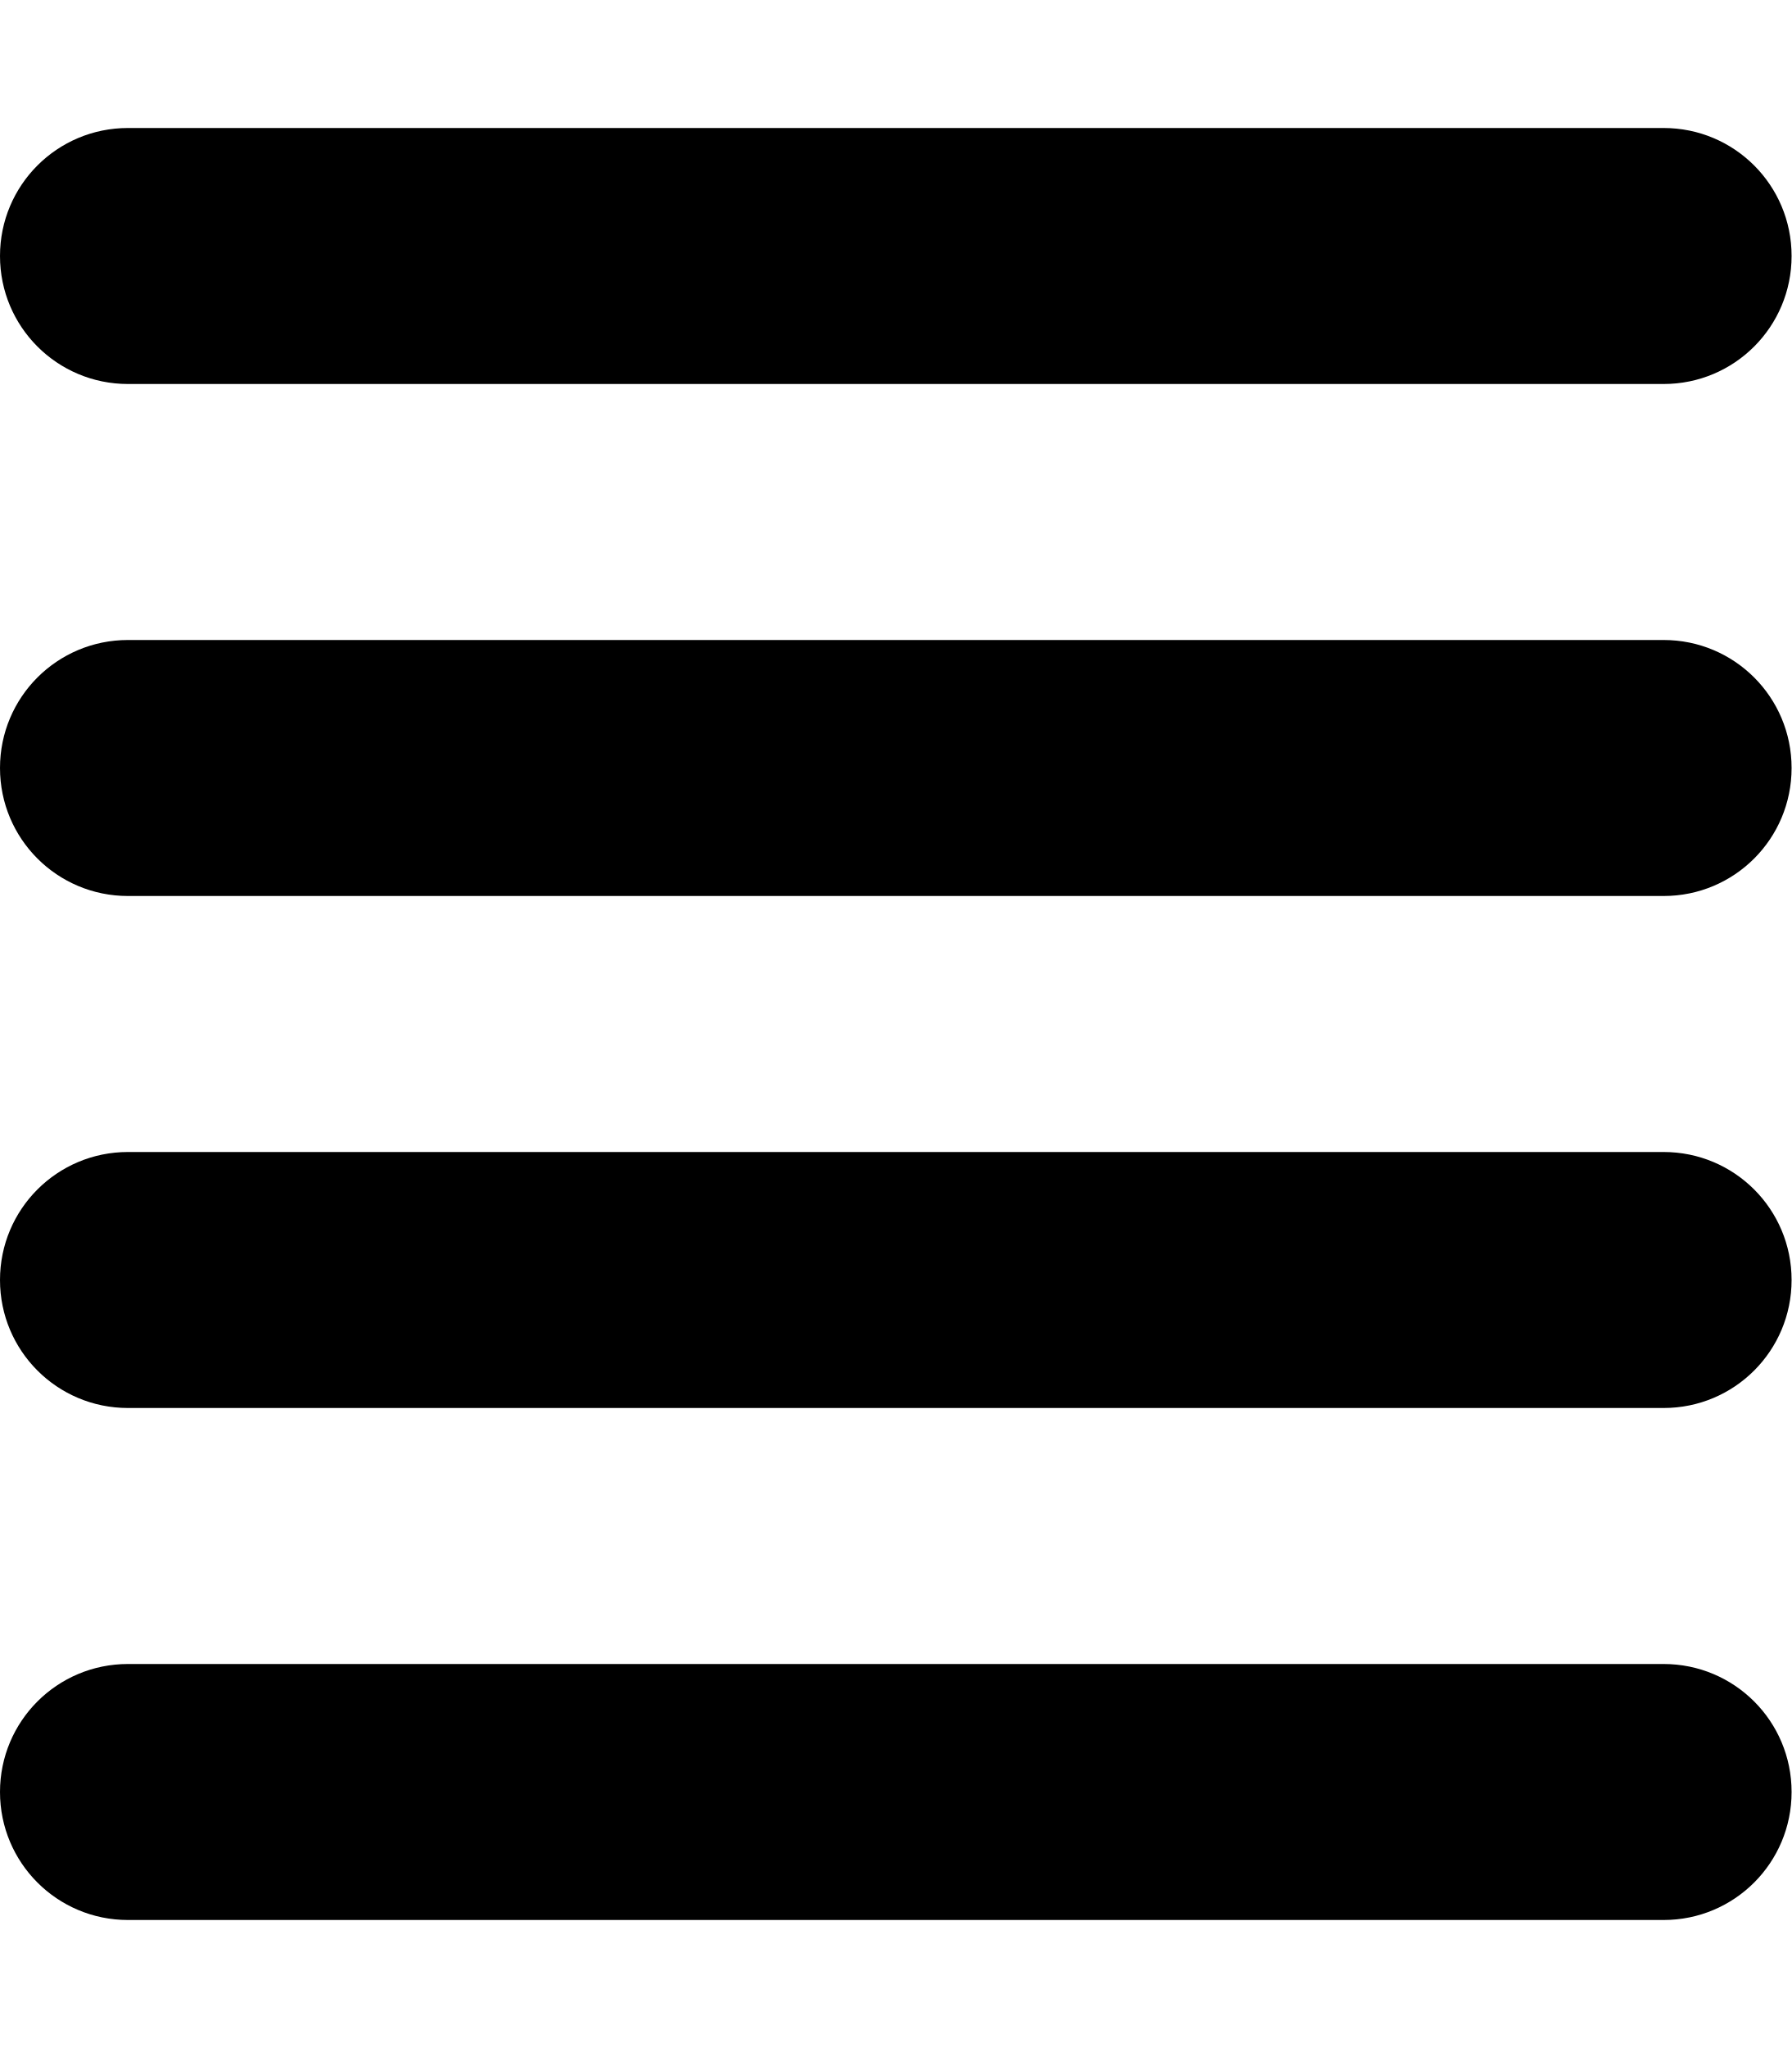
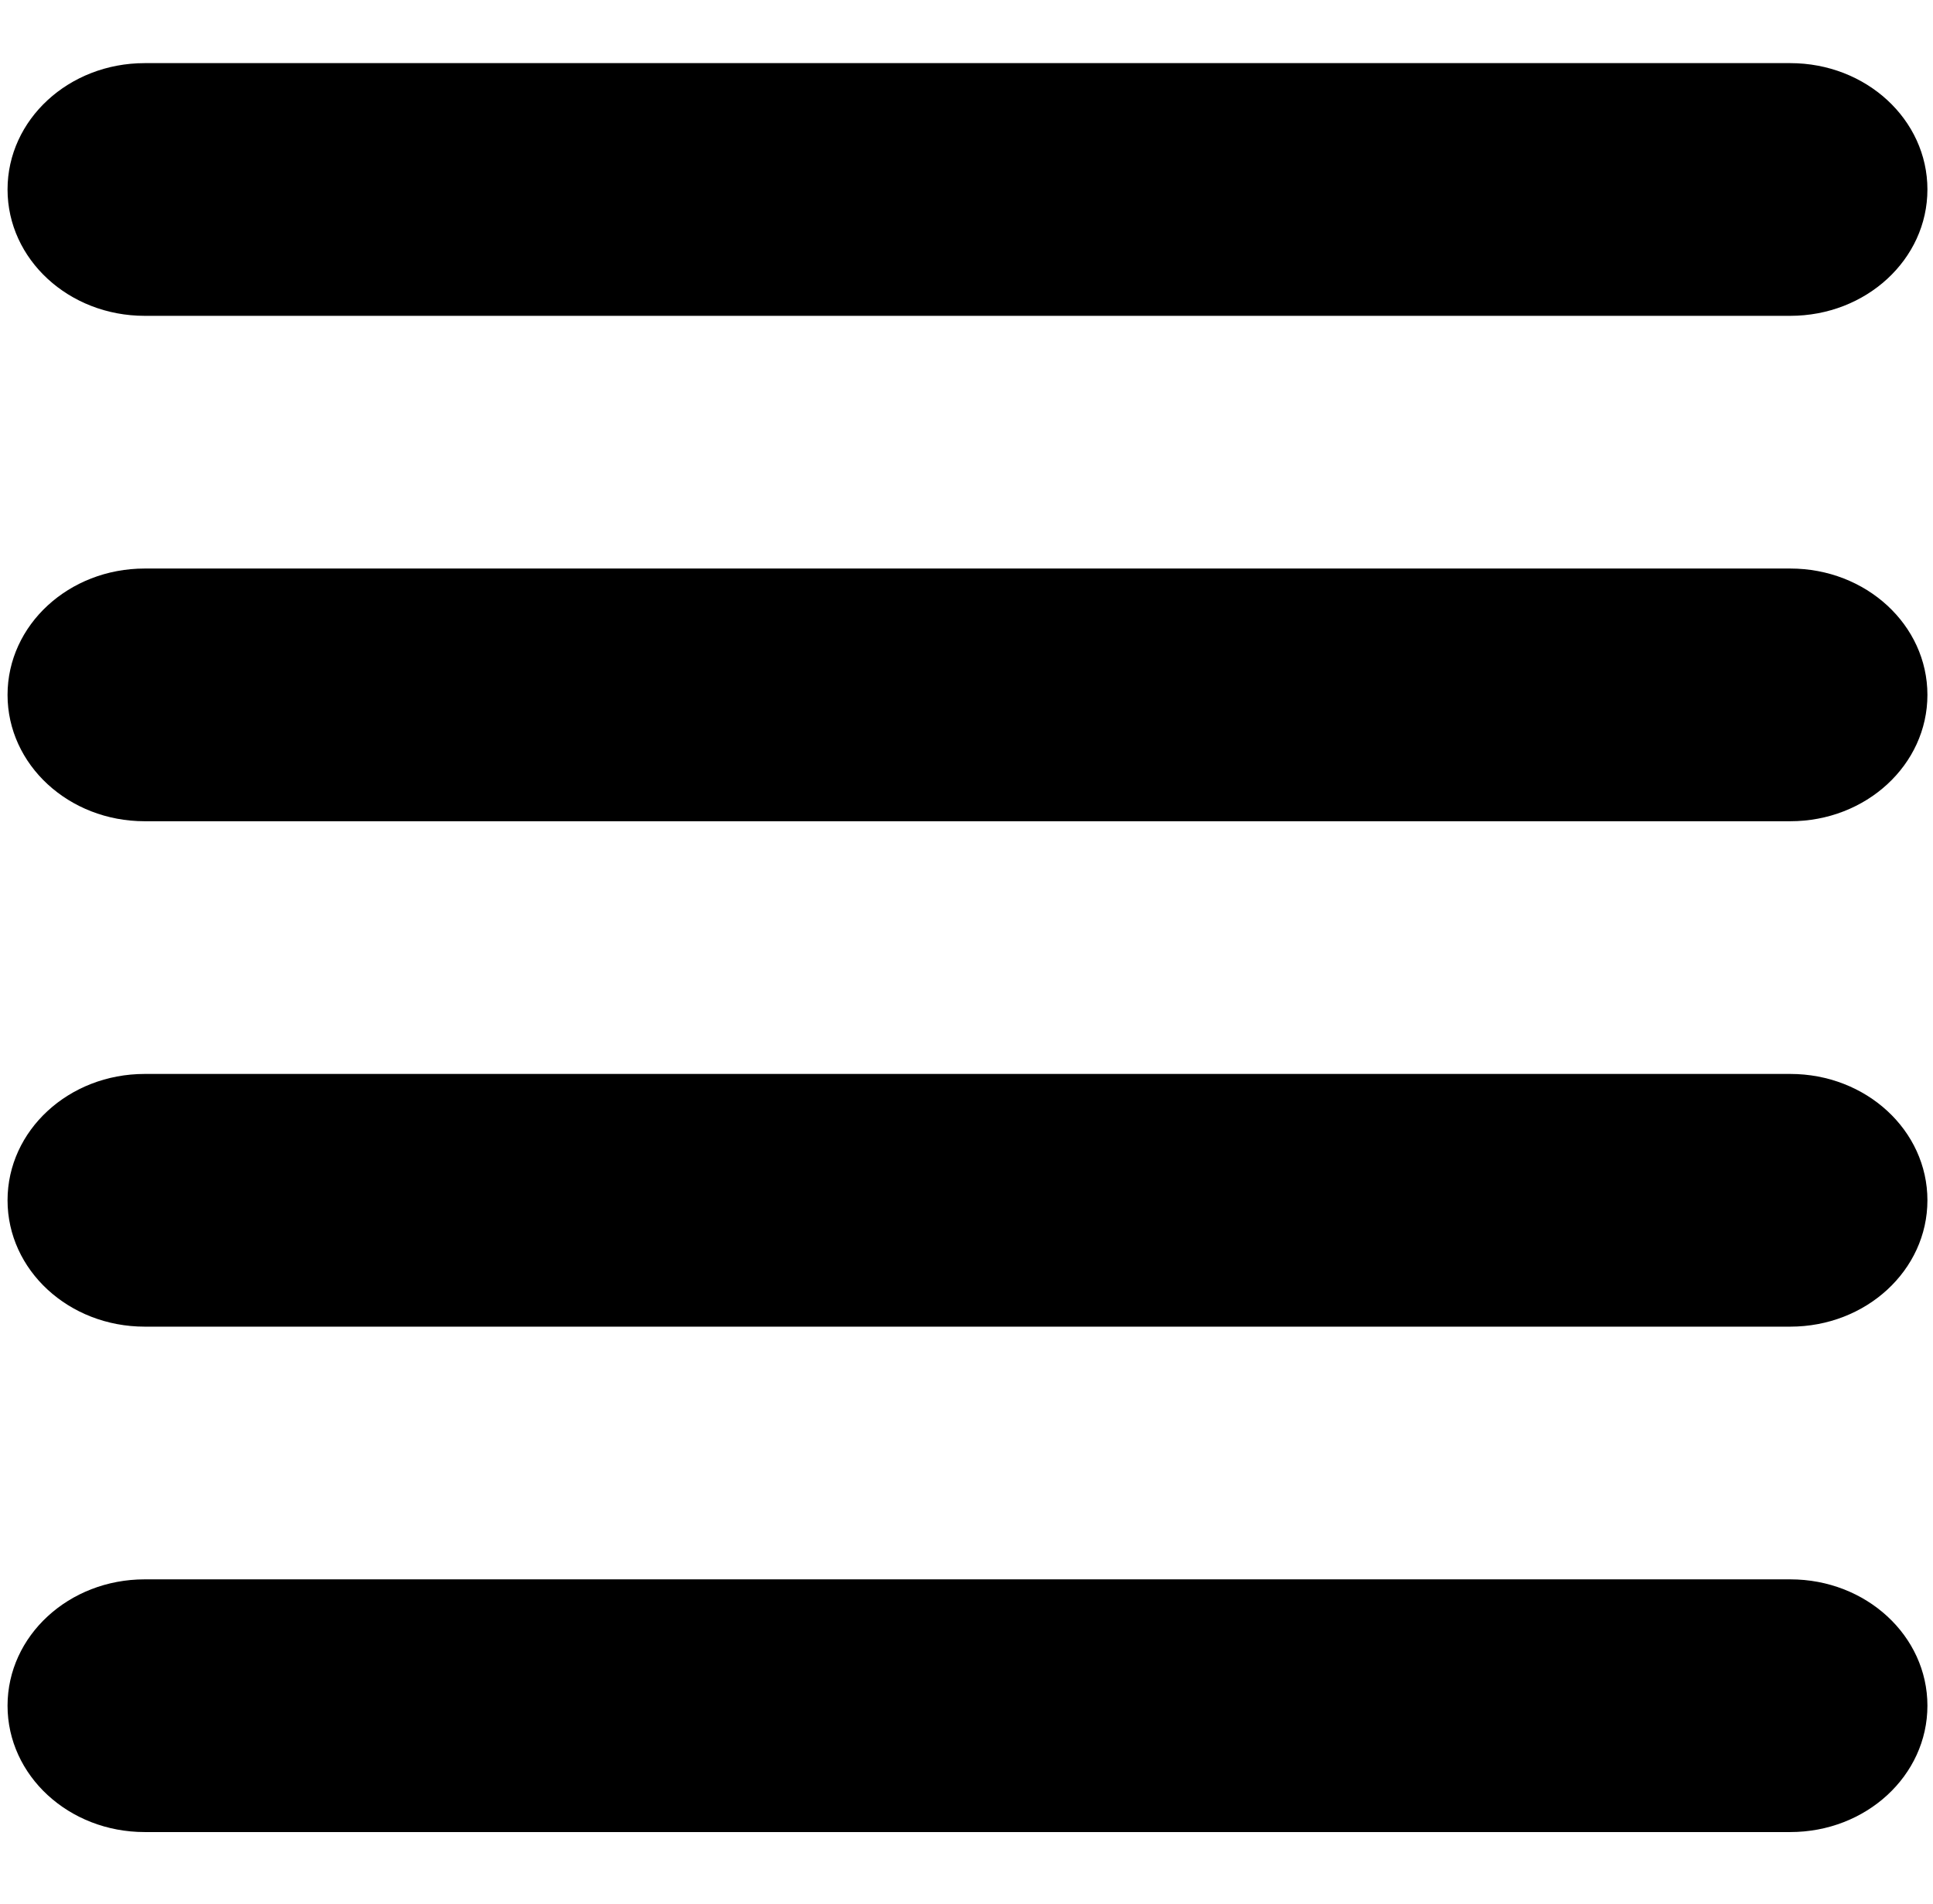
- <svg xmlns="http://www.w3.org/2000/svg" version="1.1" viewBox="0 0 448 512">
-   <path d="M448 64c0-17.7-14.3-32-32-32H32C14.3 32 0 46.3 0 64S14.3 96 32 96H416c17.7 0 32-14.3 32-32zm0 256c0-17.7-14.3-32-32-32H32c-17.7 0-32 14.3-32 32s14.3 32 32 32H416c17.7 0 32-14.3 32-32zM0 192c0 17.7 14.3 32 32 32H416c17.7 0 32-14.3 32-32s-14.3-32-32-32H32c-17.7 0-32 14.3-32 32zM448 448c0-17.7-14.3-32-32-32H32c-17.7 0-32 14.3-32 32s14.3 32 32 32H416c17.7 0 32-14.3 32-32z" />
+ <svg xmlns="http://www.w3.org/2000/svg" version="1.1" viewBox="0 0 454.959 448" id="svg4" width="454.959" height="448">
+   <defs id="defs8" />
+   <path d="m 453.646,44.588 c 0,-16.446 -14.424,-29.733 -32.276,-29.733 H 34.052 c -17.853,0 -32.276,13.287 -32.276,29.733 0,16.446 14.424,29.733 32.276,29.733 H 421.369 c 17.853,0 32.276,-13.287 32.276,-29.733 z m 0,237.862 c 0,-16.446 -14.424,-29.733 -32.276,-29.733 H 34.052 c -17.853,0 -32.276,13.287 -32.276,29.733 0,16.446 14.424,29.733 32.276,29.733 H 421.369 c 17.853,0 32.276,-13.287 32.276,-29.733 z M 1.776,163.519 c 0,16.446 14.424,29.733 32.276,29.733 H 421.369 c 17.853,0 32.276,-13.287 32.276,-29.733 0,-16.446 -14.424,-29.733 -32.276,-29.733 H 34.052 c -17.853,0 -32.276,13.287 -32.276,29.733 z M 453.646,401.381 c 0,-16.446 -14.424,-29.733 -32.276,-29.733 H 34.052 c -17.853,0 -32.276,13.287 -32.276,29.733 0,16.446 14.424,29.733 32.276,29.733 H 421.369 c 17.853,0 32.276,-13.287 32.276,-29.733 z" id="path2" style="stroke-width:0.968" />
</svg>
